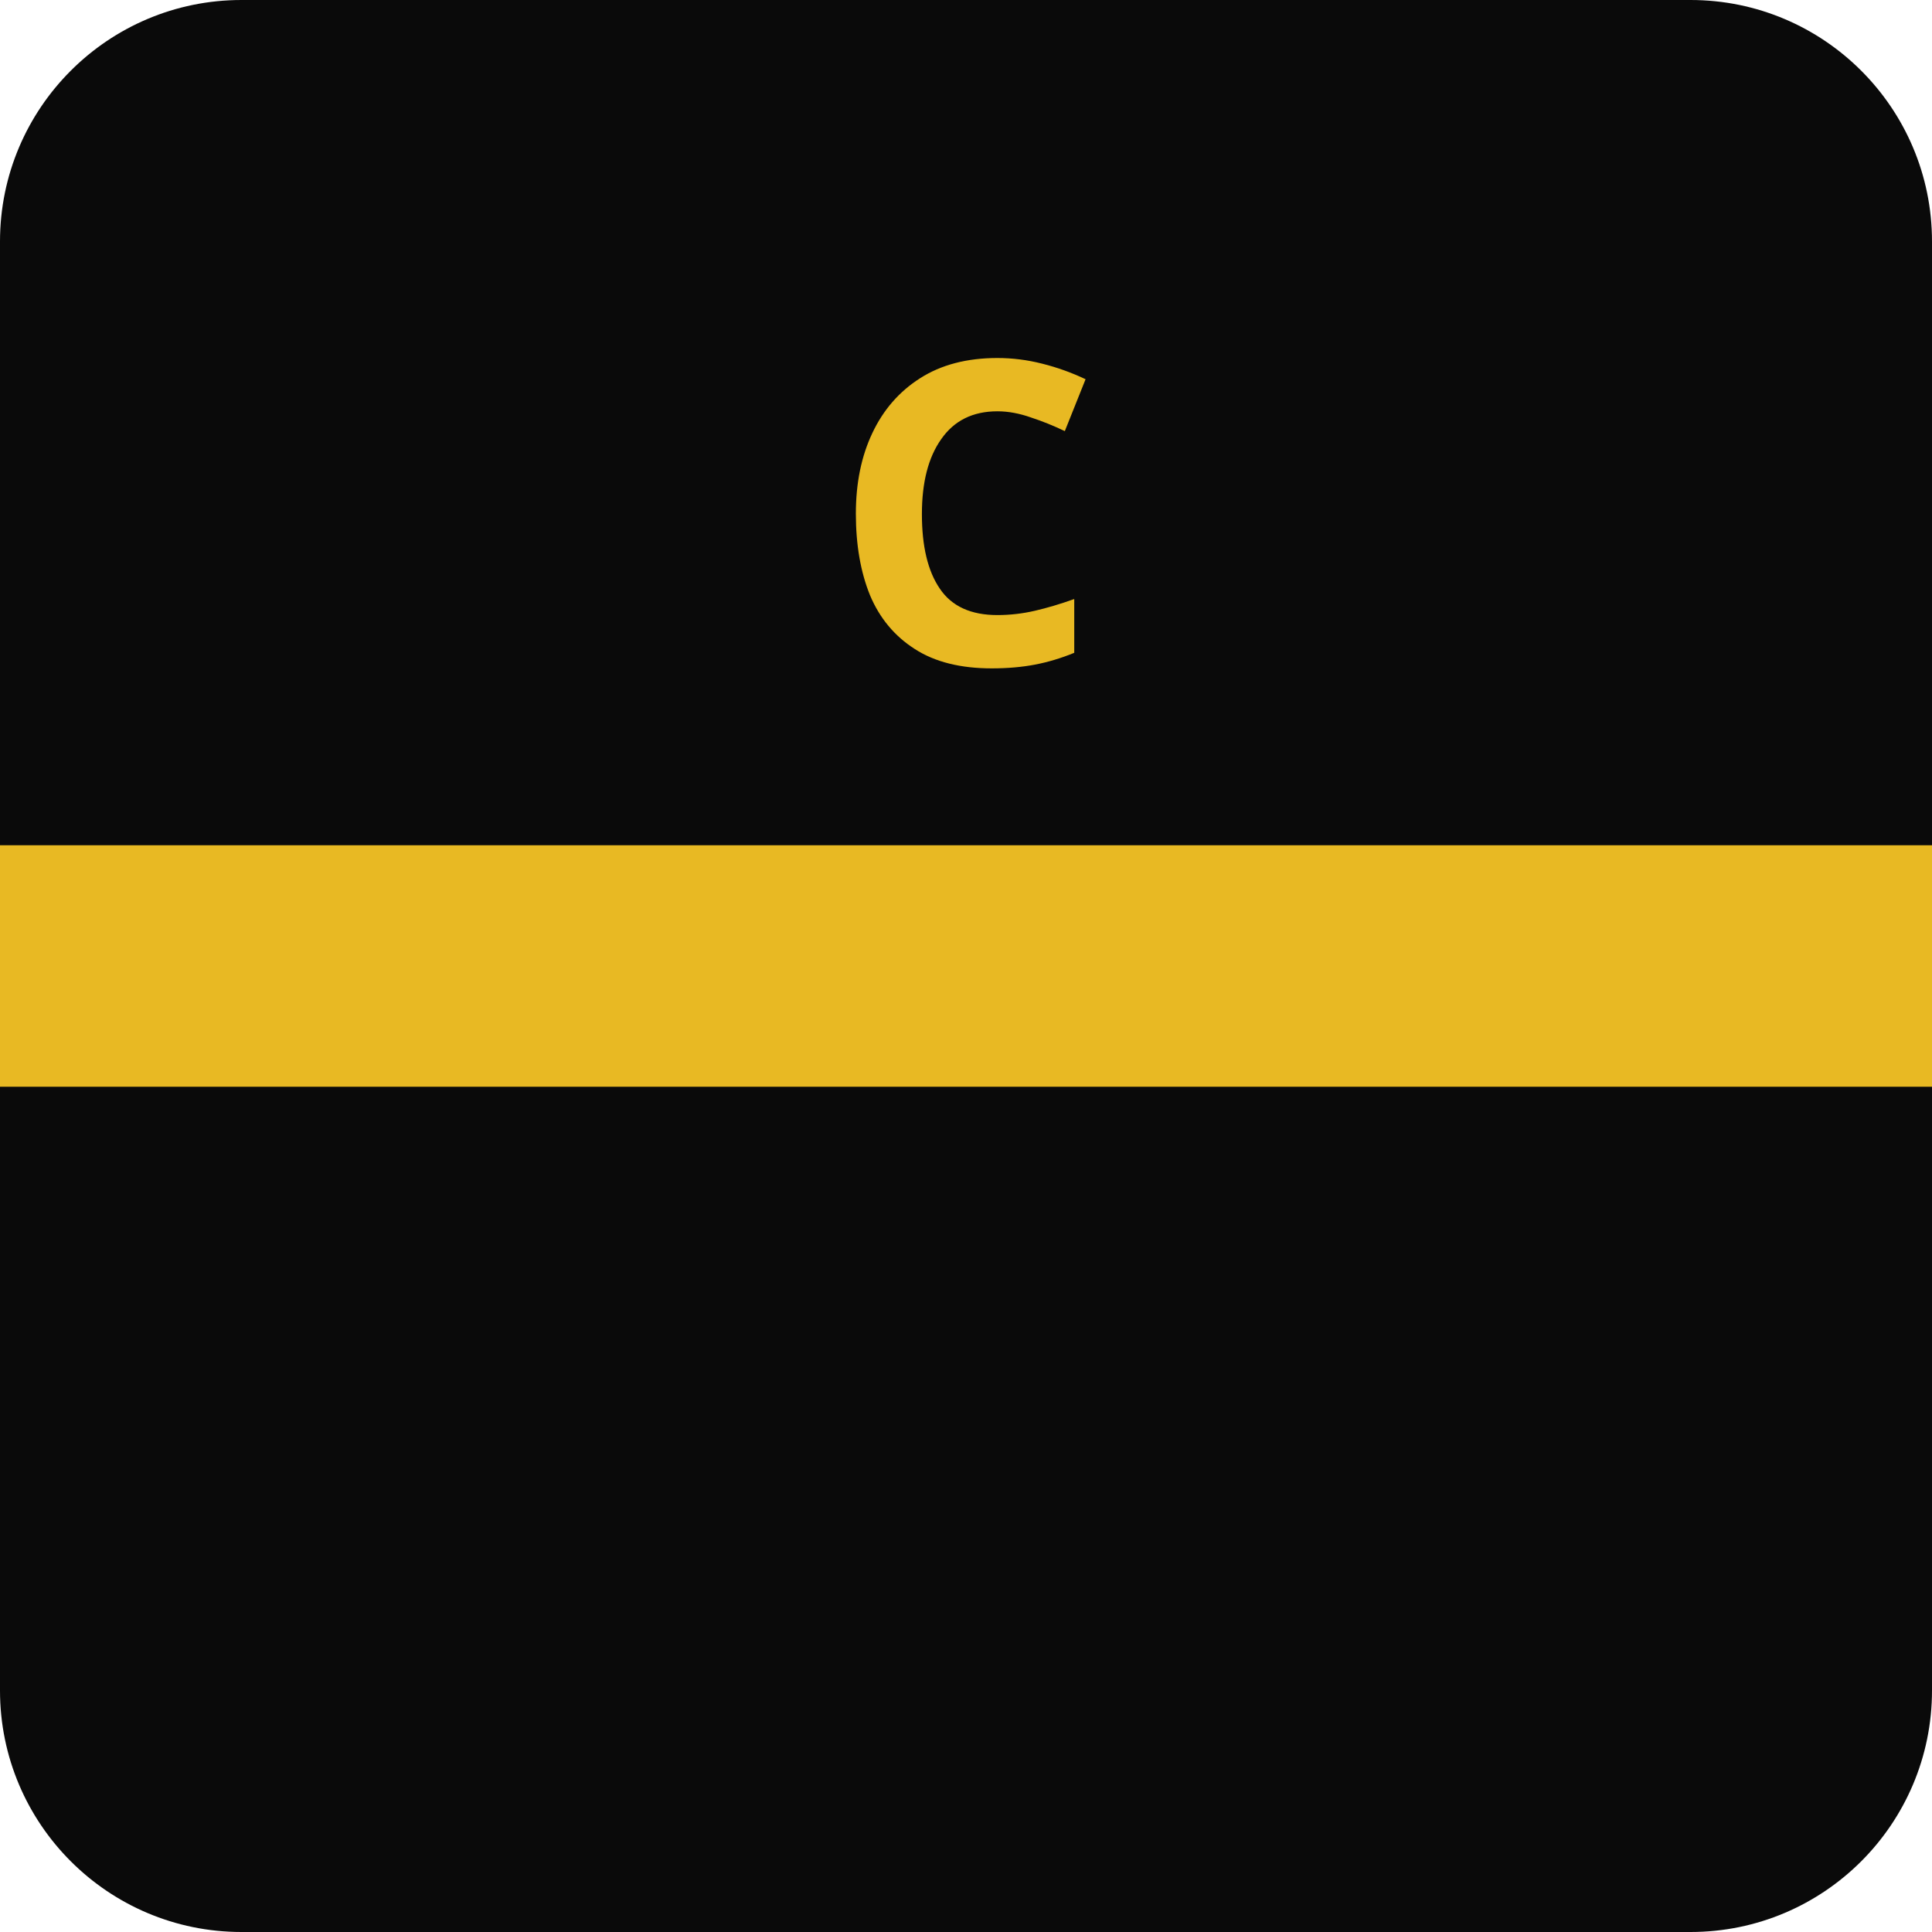
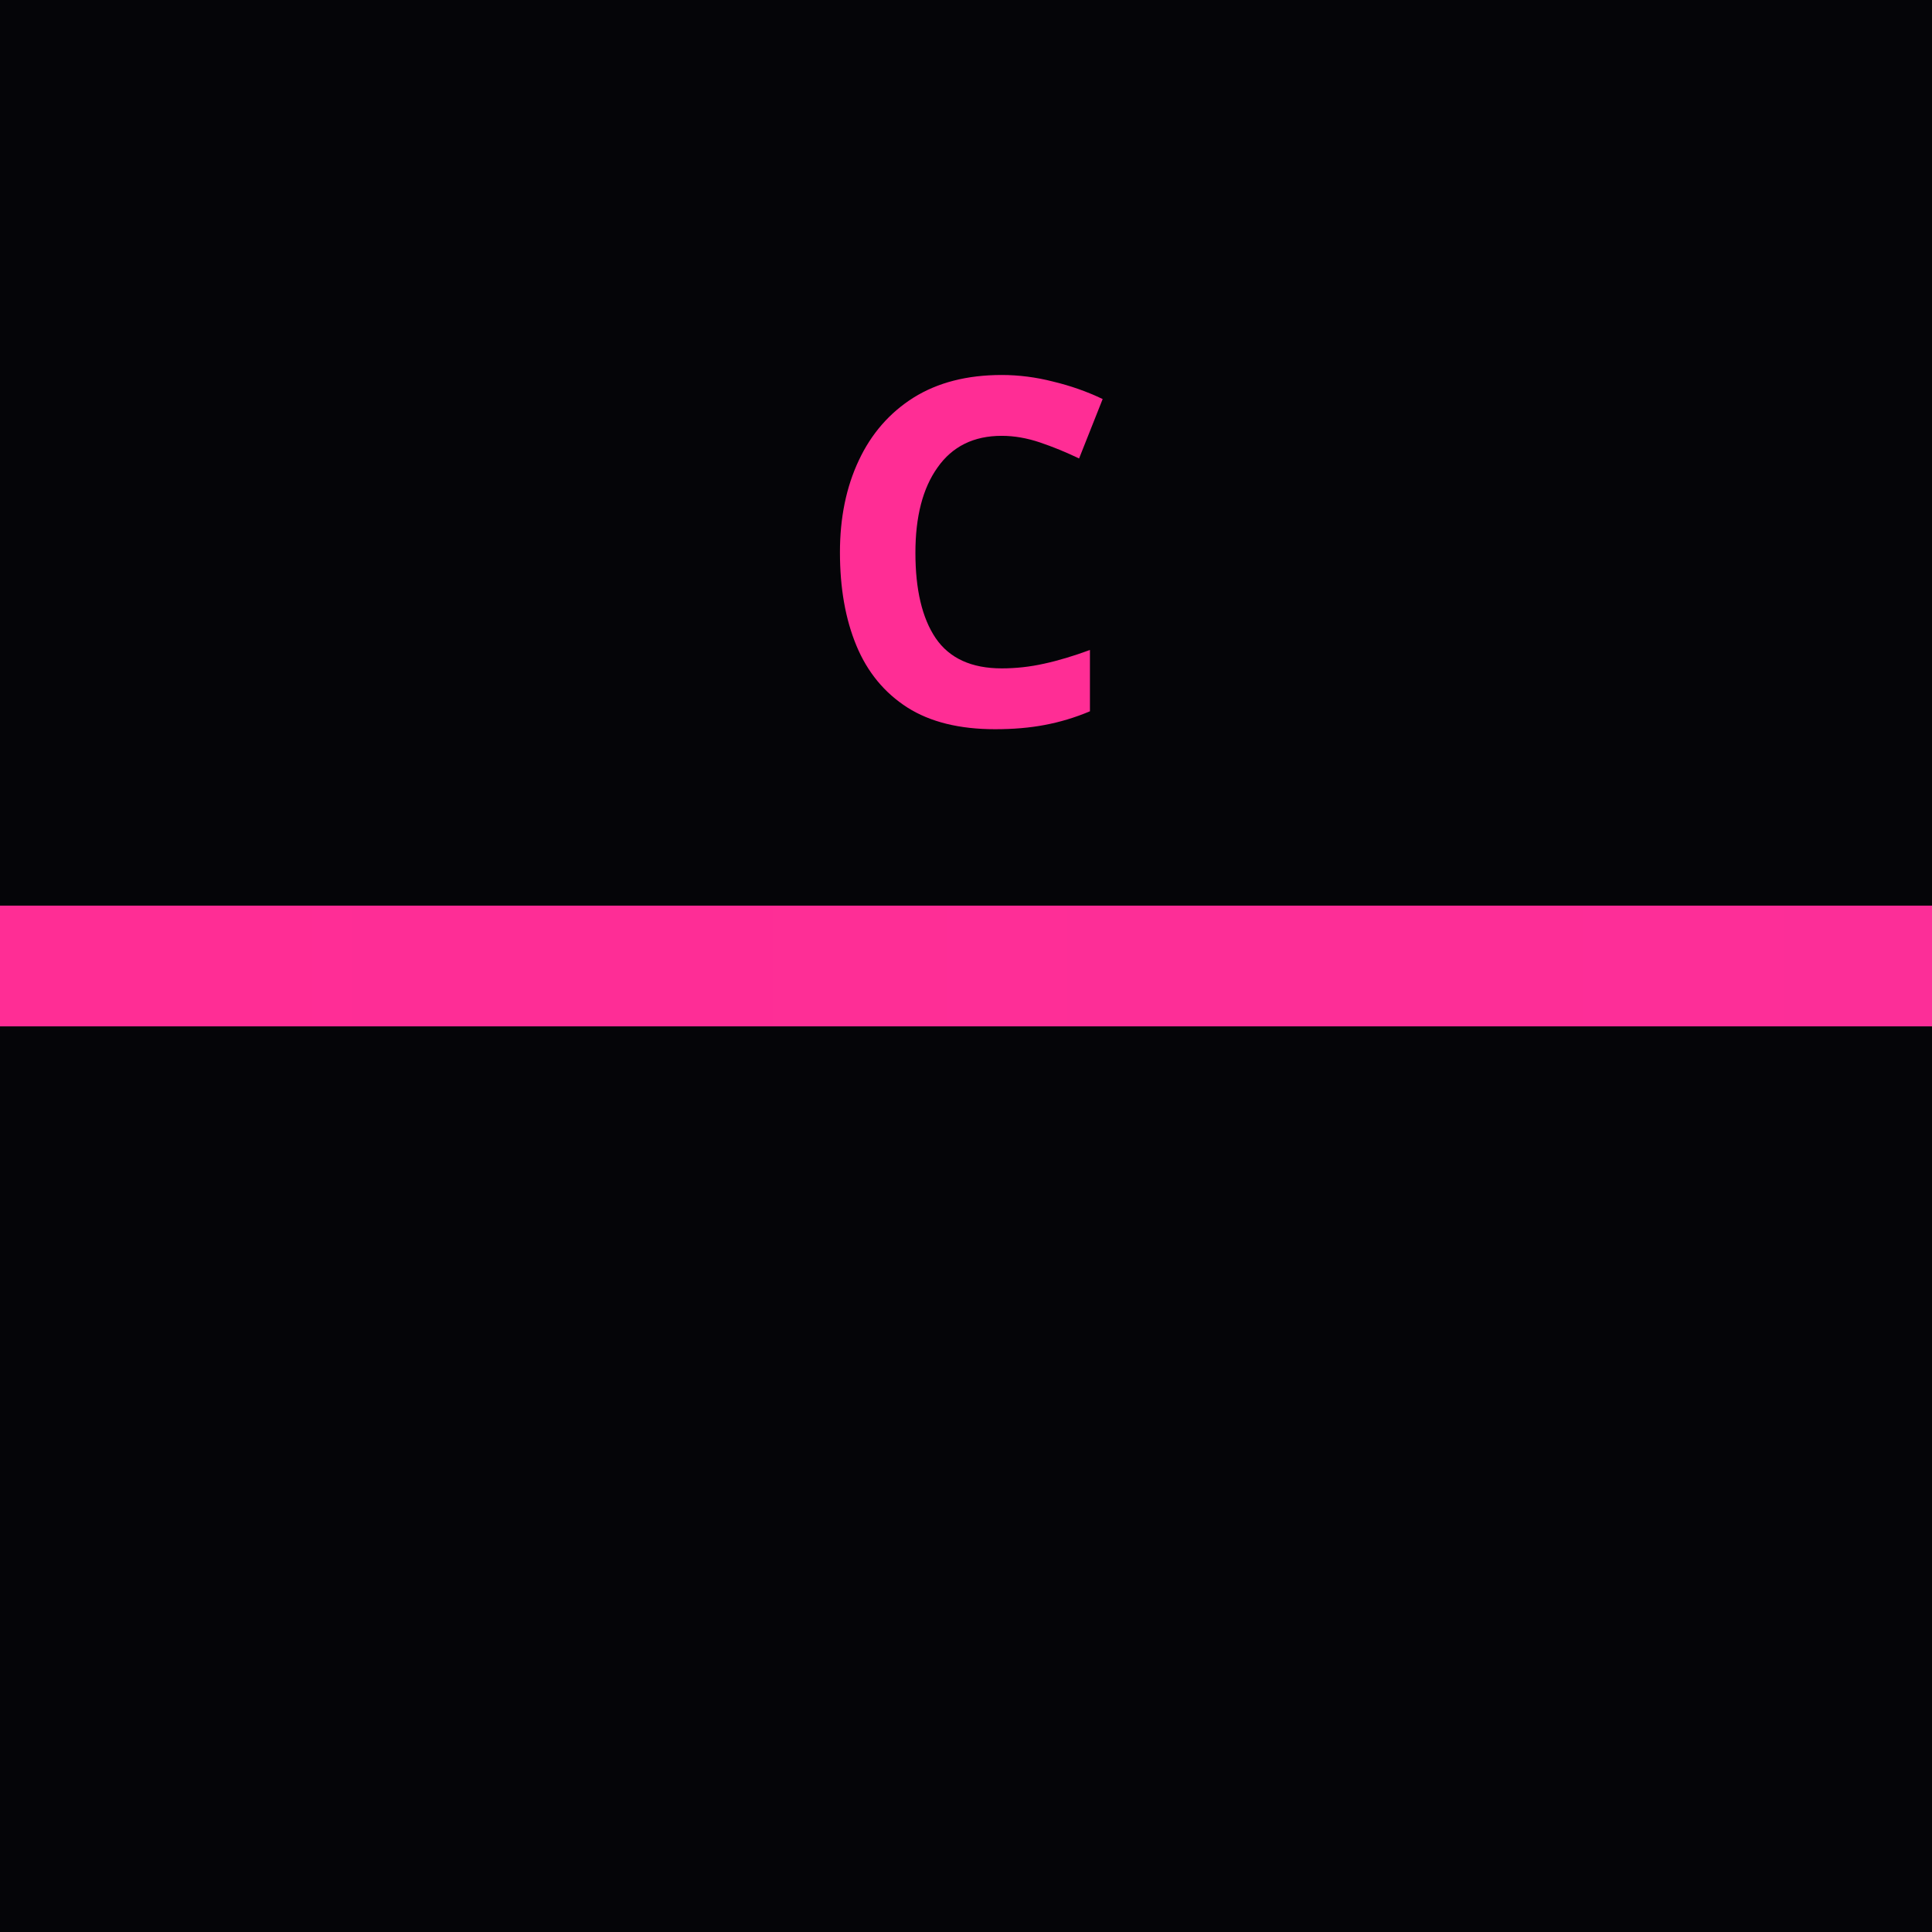
<svg xmlns="http://www.w3.org/2000/svg" viewBox="0 0 64 64" fill="none">
-   <rect width="64" height="64" rx="8" fill="#0a0a0a" />
-   <rect y="28" width="64" height="8" fill="#e8b923" />
-   <text x="32" y="22" text-anchor="middle" fill="#e8b923" font-family="system-ui,sans-serif" font-size="14" font-weight="800">C</text>
+   <rect width="64" height="64" fill="#050508" />
+   <rect y="30" width="64" height="4" fill="url(#g)" />
+   <defs>
+     <linearGradient id="g" x1="0" y1="0" x2="64" y2="0">
+       <stop stop-color="#ff2d95" />
+       <stop offset="0.5" stop-color="#a855f7" />
+       <stop offset="1" stop-color="#00f0ff" />
+     </linearGradient>
+   </defs>
+   <text x="32" y="24" text-anchor="middle" fill="#ff2d95" font-family="system-ui,sans-serif" font-size="16" font-weight="800">C</text>
</svg>
